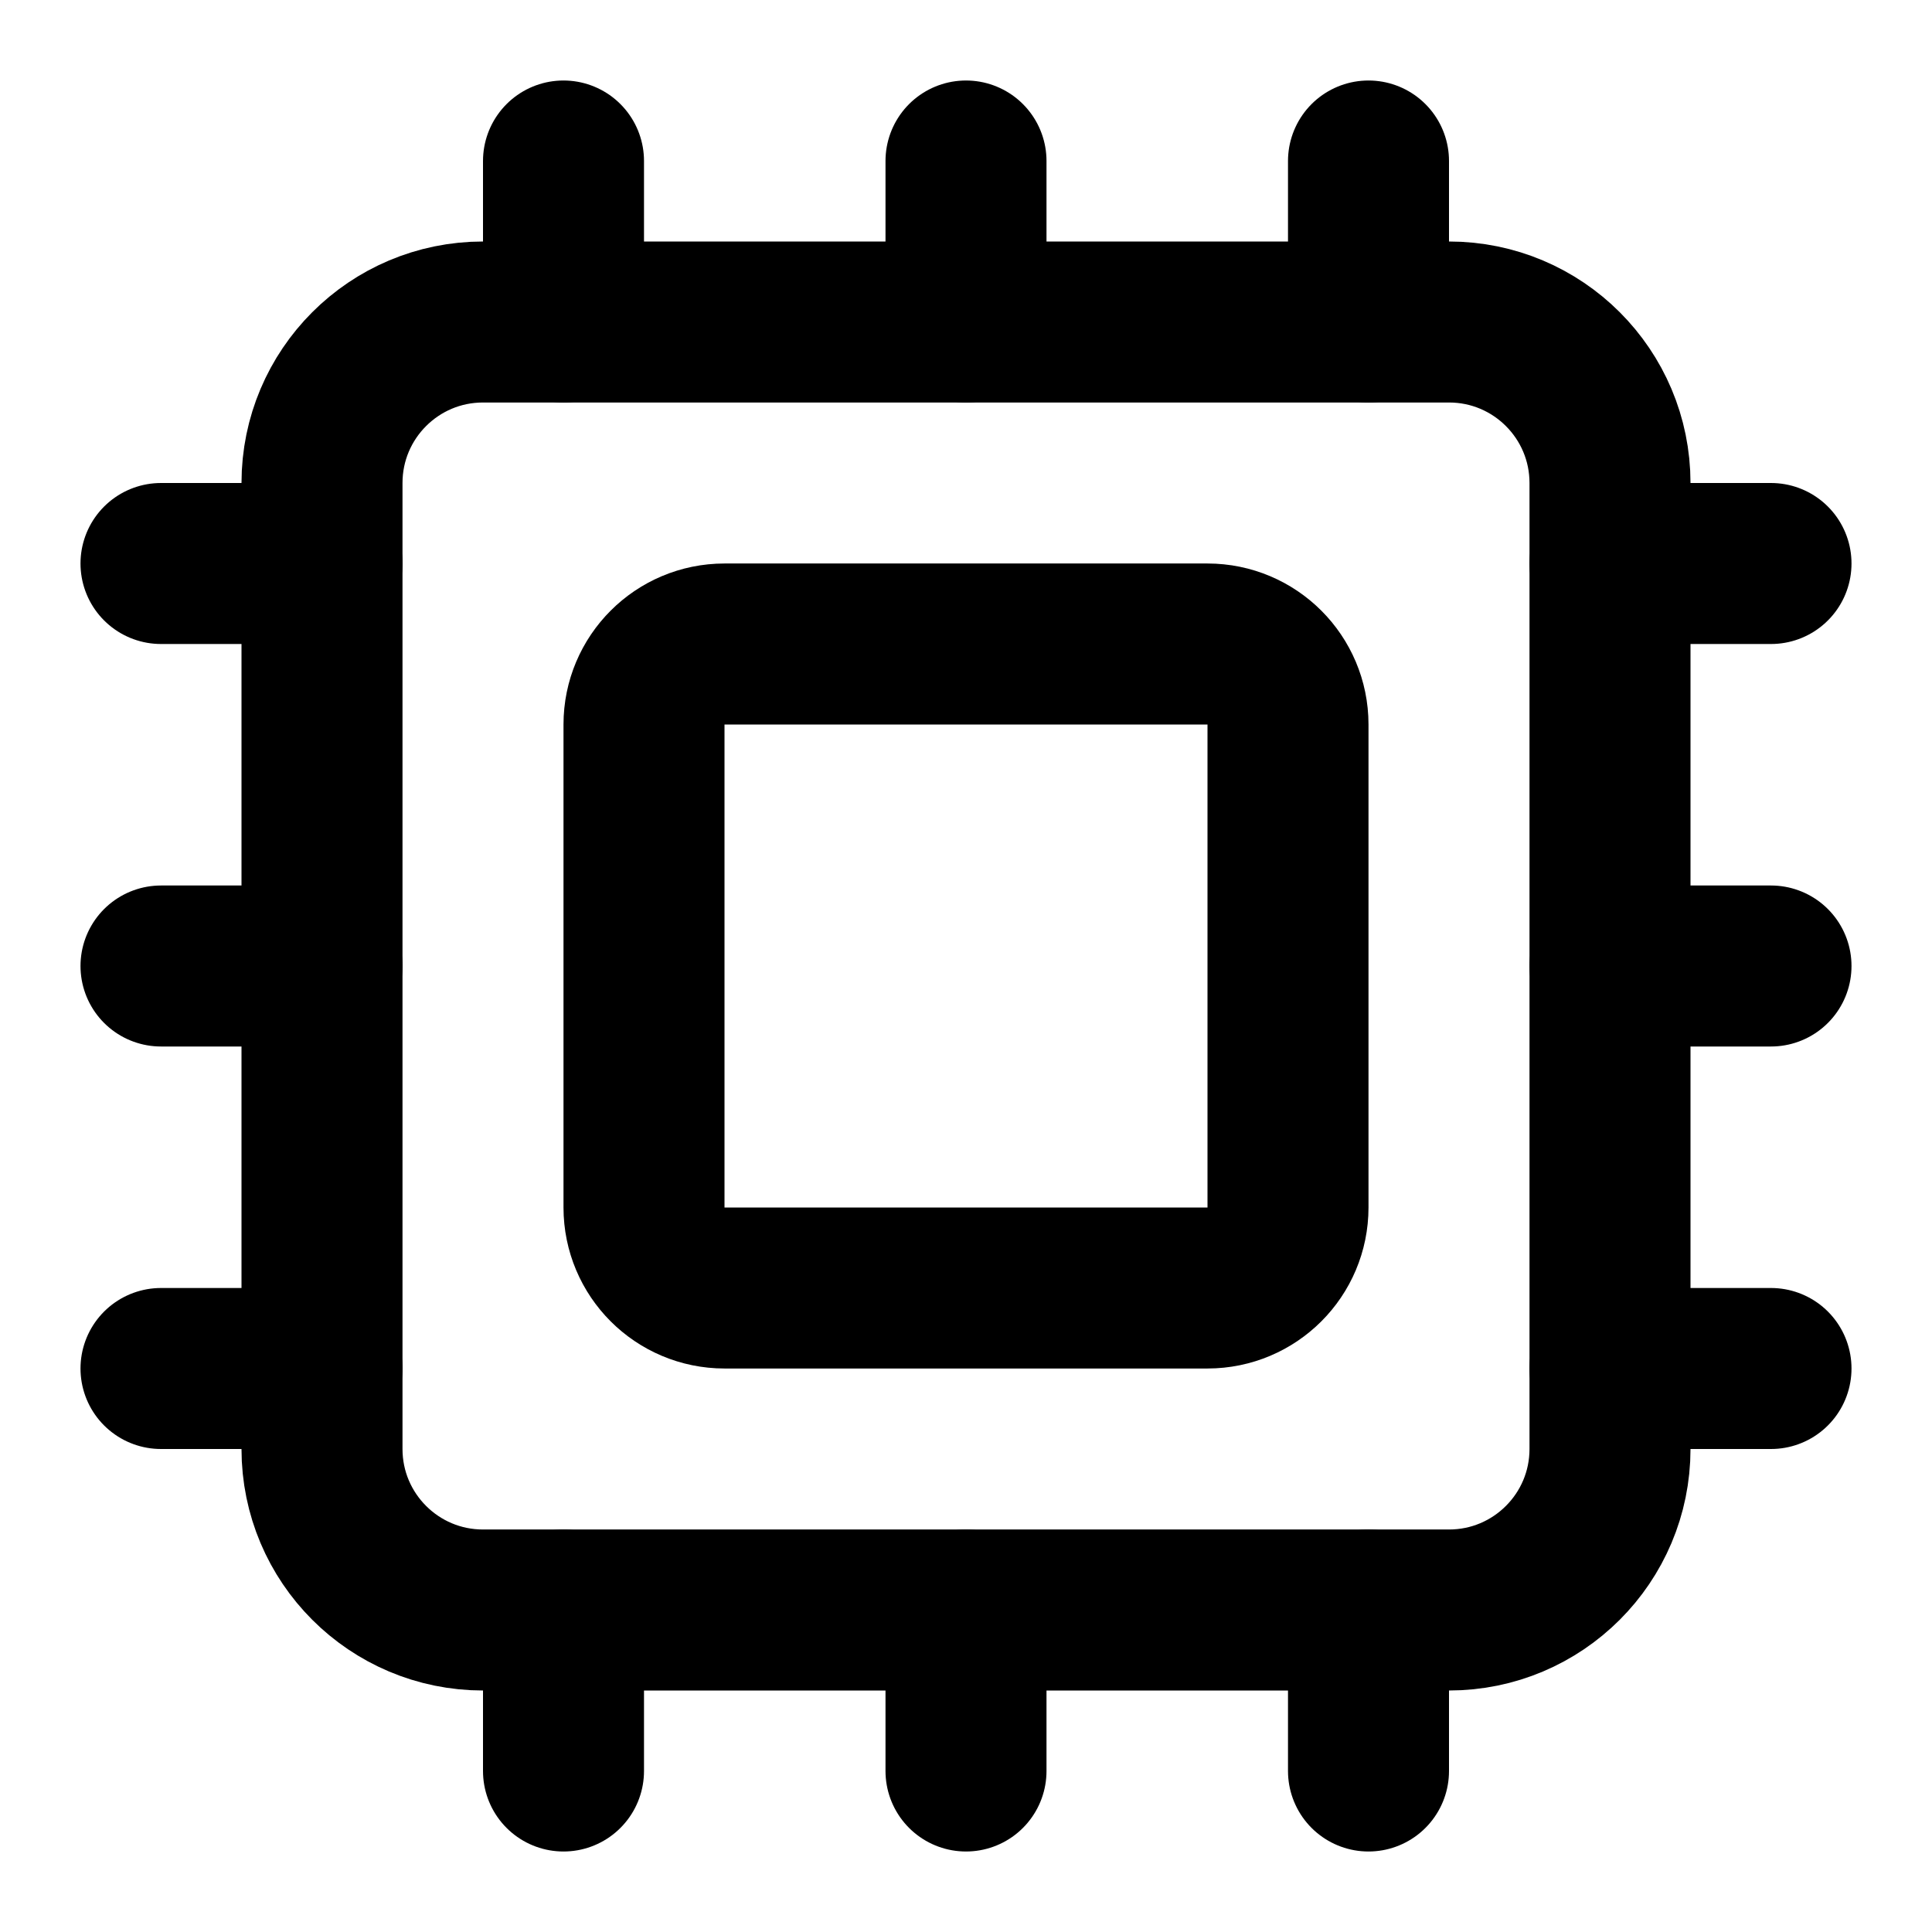
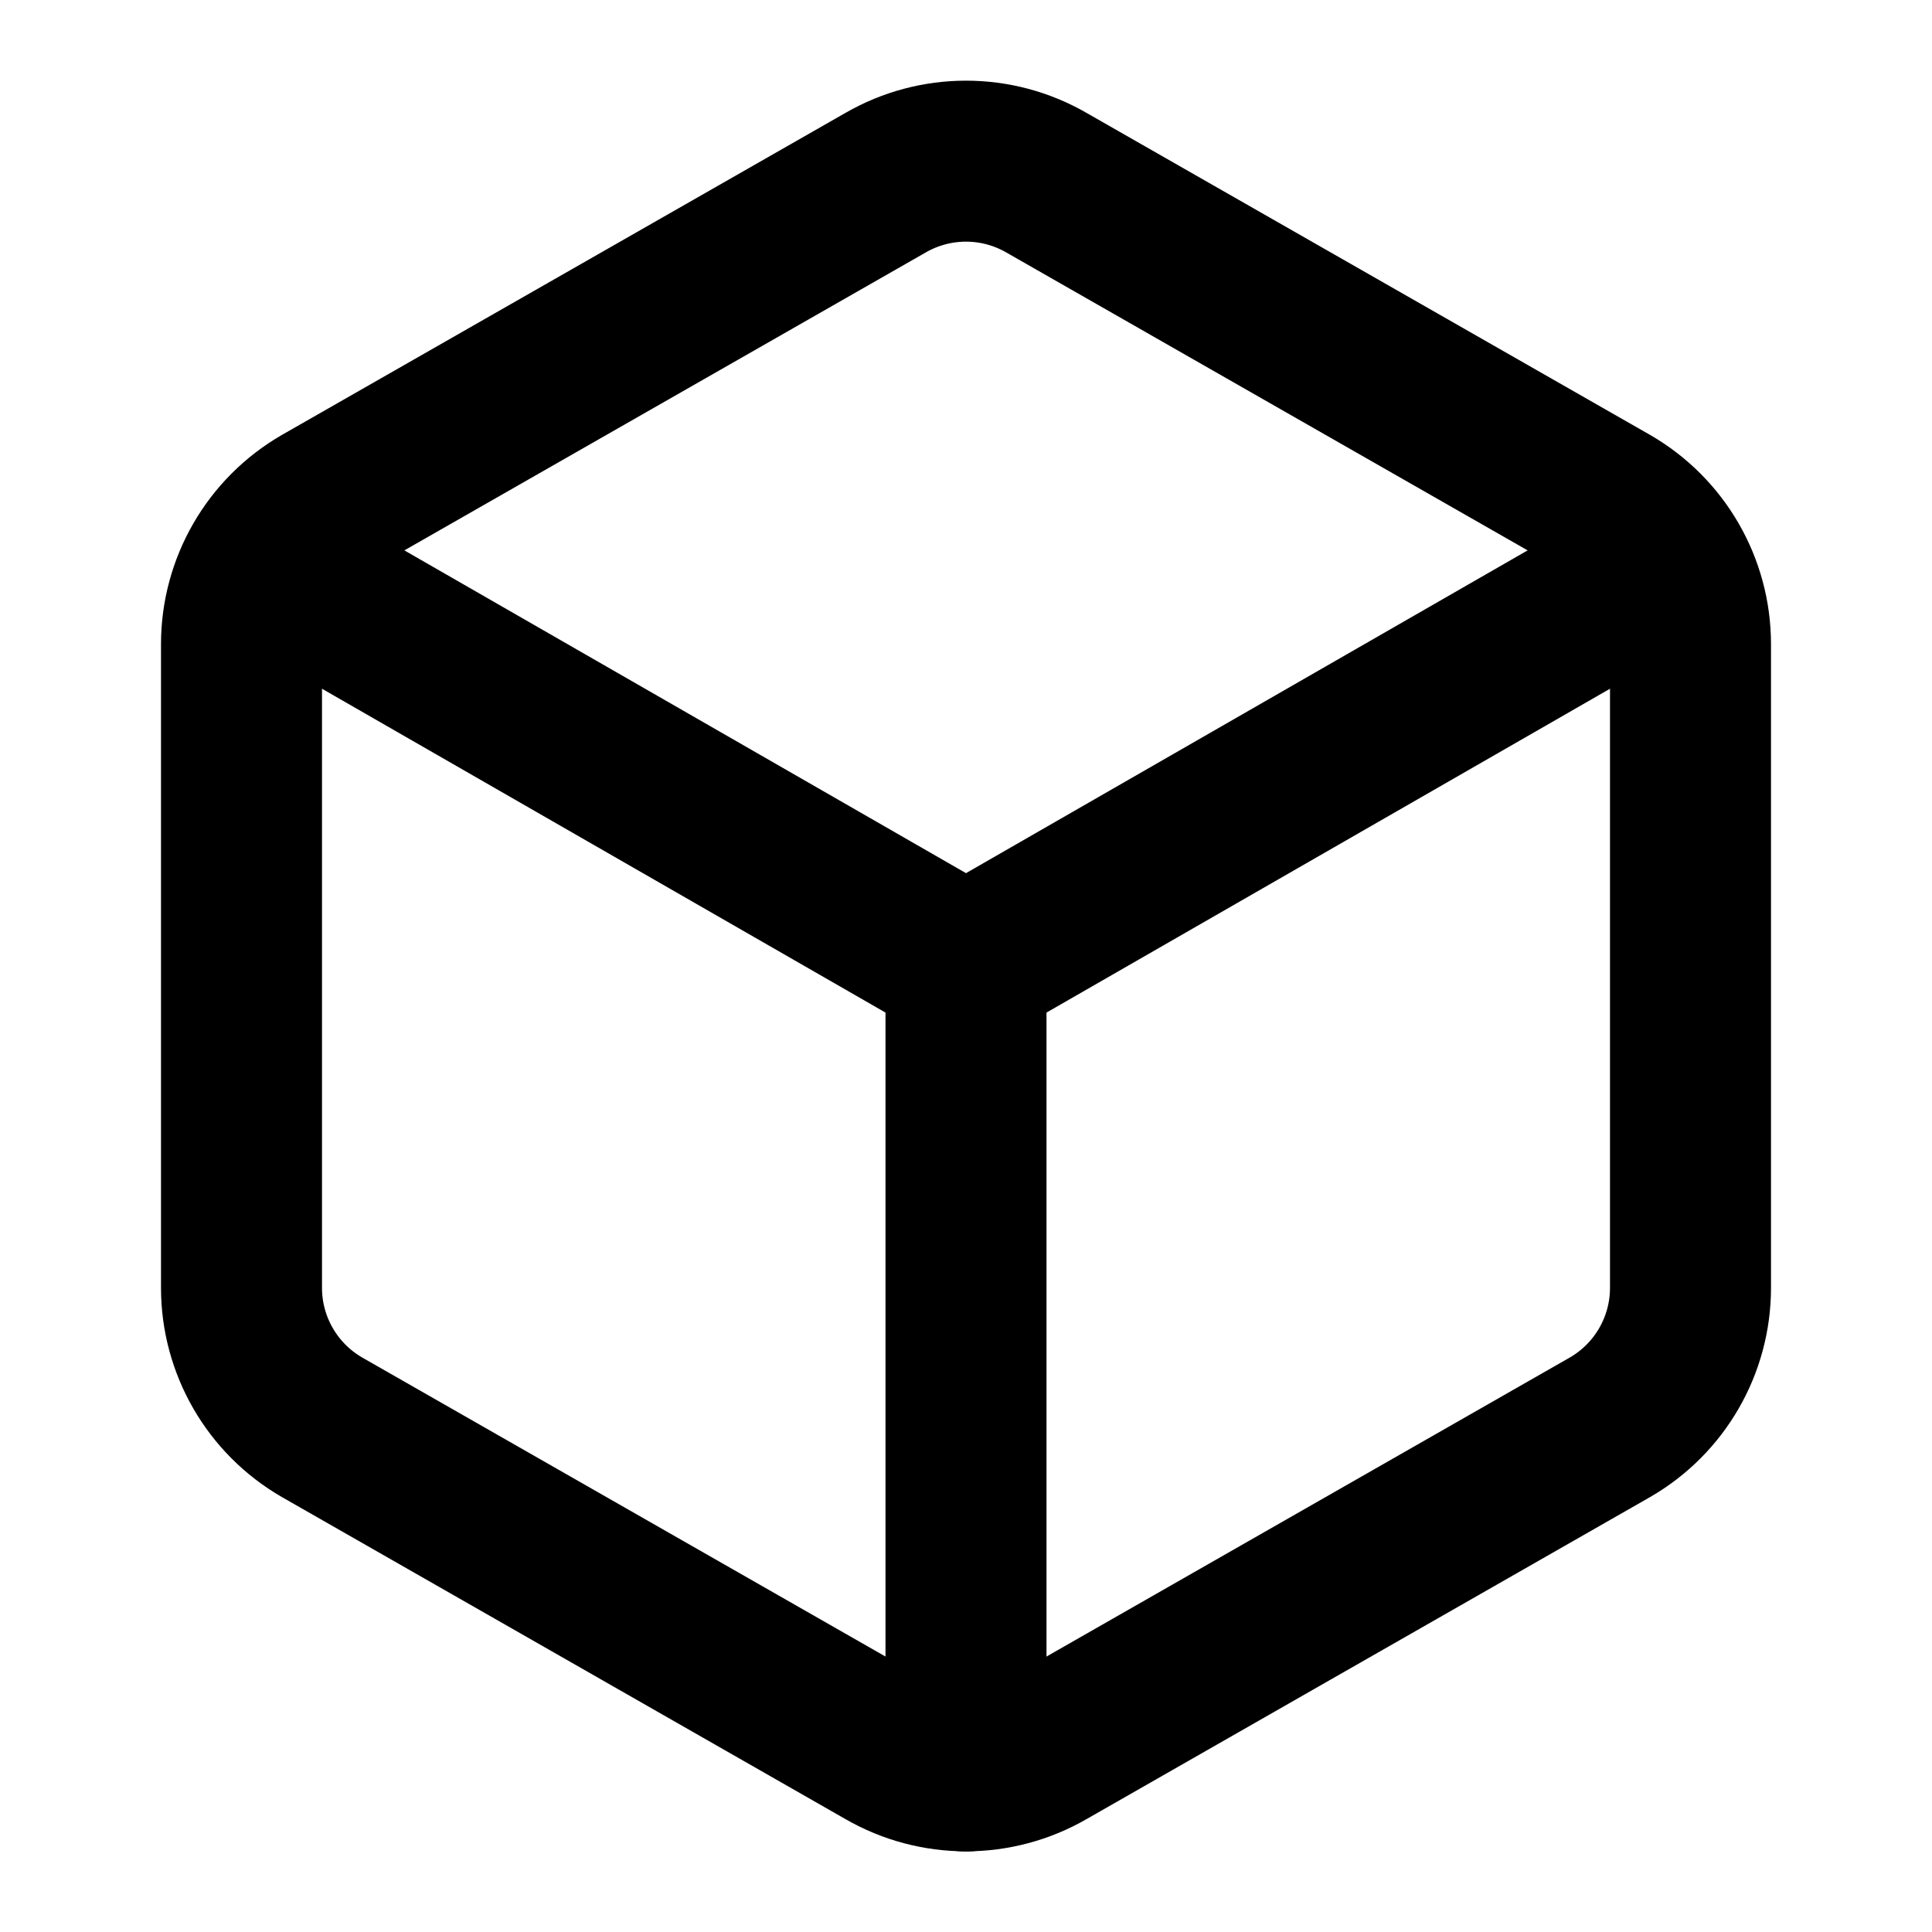
<svg xmlns="http://www.w3.org/2000/svg" width="24" height="24" viewBox="0 0 24 24" fill="none" stroke="#000000" stroke-width="2" stroke-linecap="round" stroke-linejoin="round">
-   <path d="M12 20v2" />
-   <path d="M12 2v2" />
-   <path d="M17 20v2" />
-   <path d="M17 2v2" />
-   <path d="M2 12h2" />
-   <path d="M2 17h2" />
-   <path d="M2 7h2" />
-   <path d="M20 12h2" />
-   <path d="M20 17h2" />
-   <path d="M20 7h2" />
-   <path d="M7 20v2" />
-   <path d="M7 2v2" />
-   <rect x="4" y="4" width="16" height="16" rx="2" />
-   <rect x="8" y="8" width="8" height="8" rx="1" />
+   <path d="M21 8a2 2 0 0 0-1-1.73l-7-4a2 2 0 0 0-2 0l-7 4A2 2 0 0 0 3 8v8a2 2 0 0 0 1 1.73l7 4a2 2 0 0 0 2 0l7-4A2 2 0 0 0 21 16Z" />
+   <path d="m3.3 7 8.7 5 8.7-5" />
+   <path d="M12 22V12" />
</svg>
